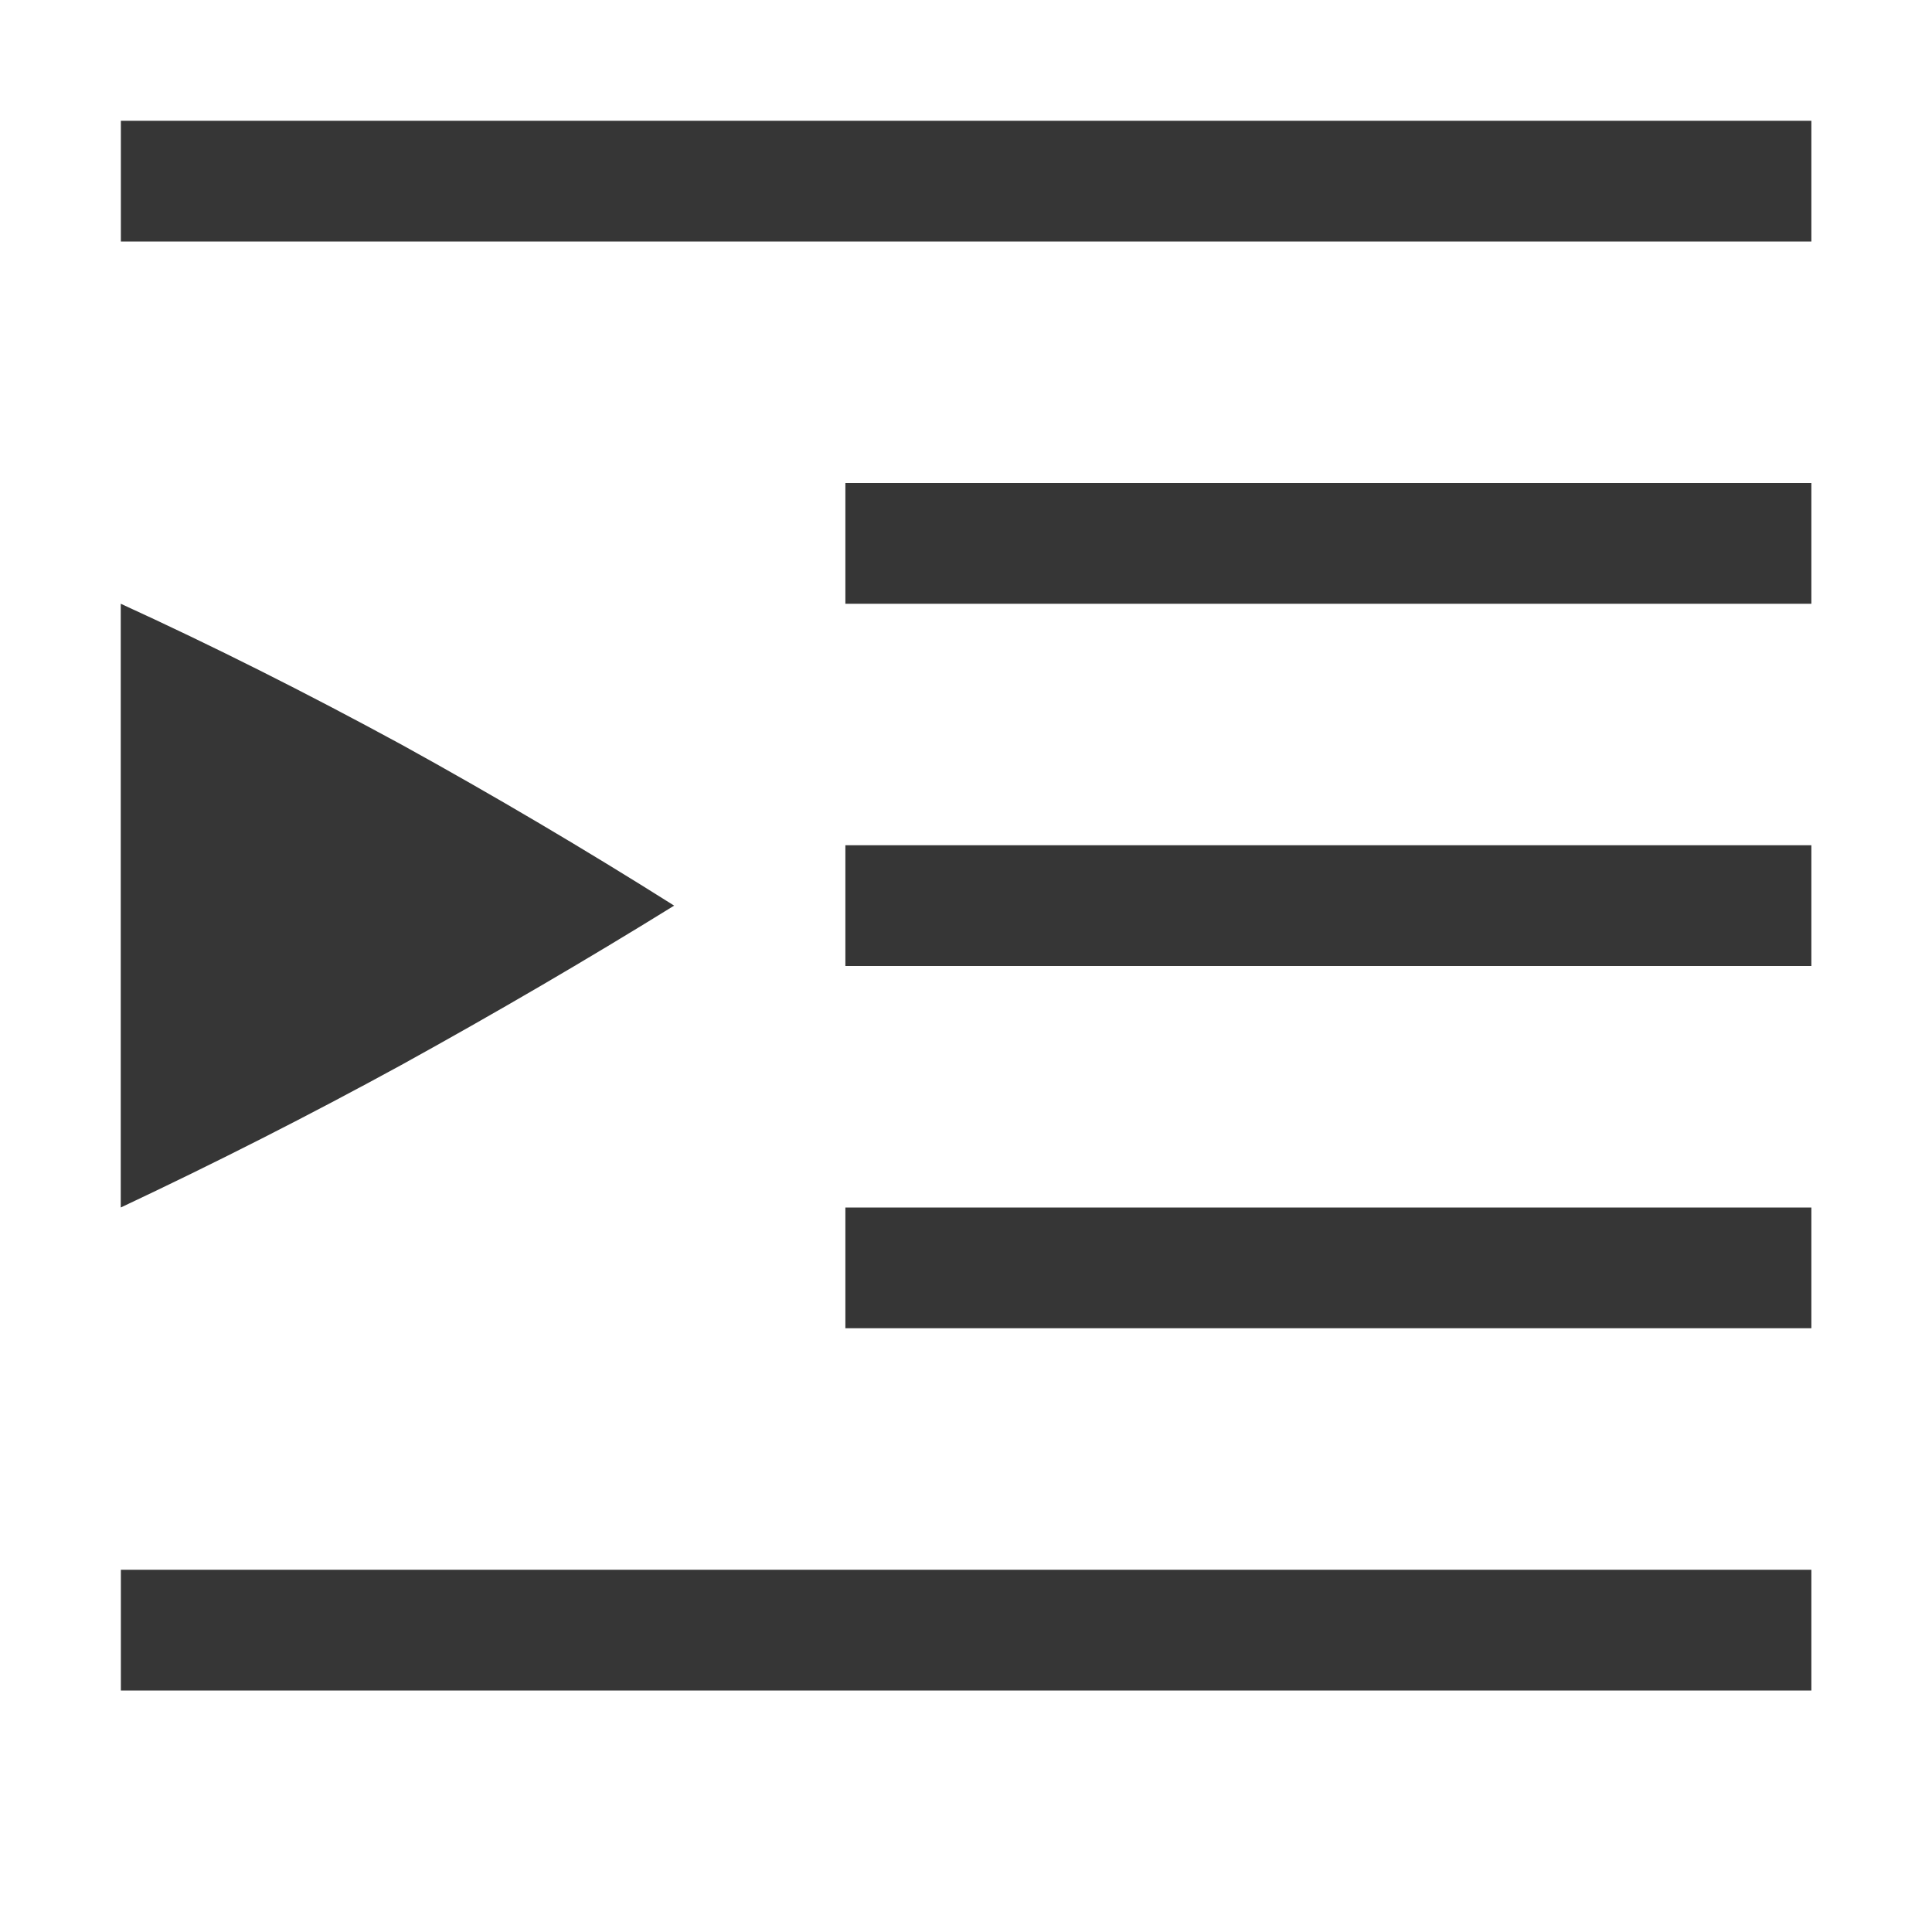
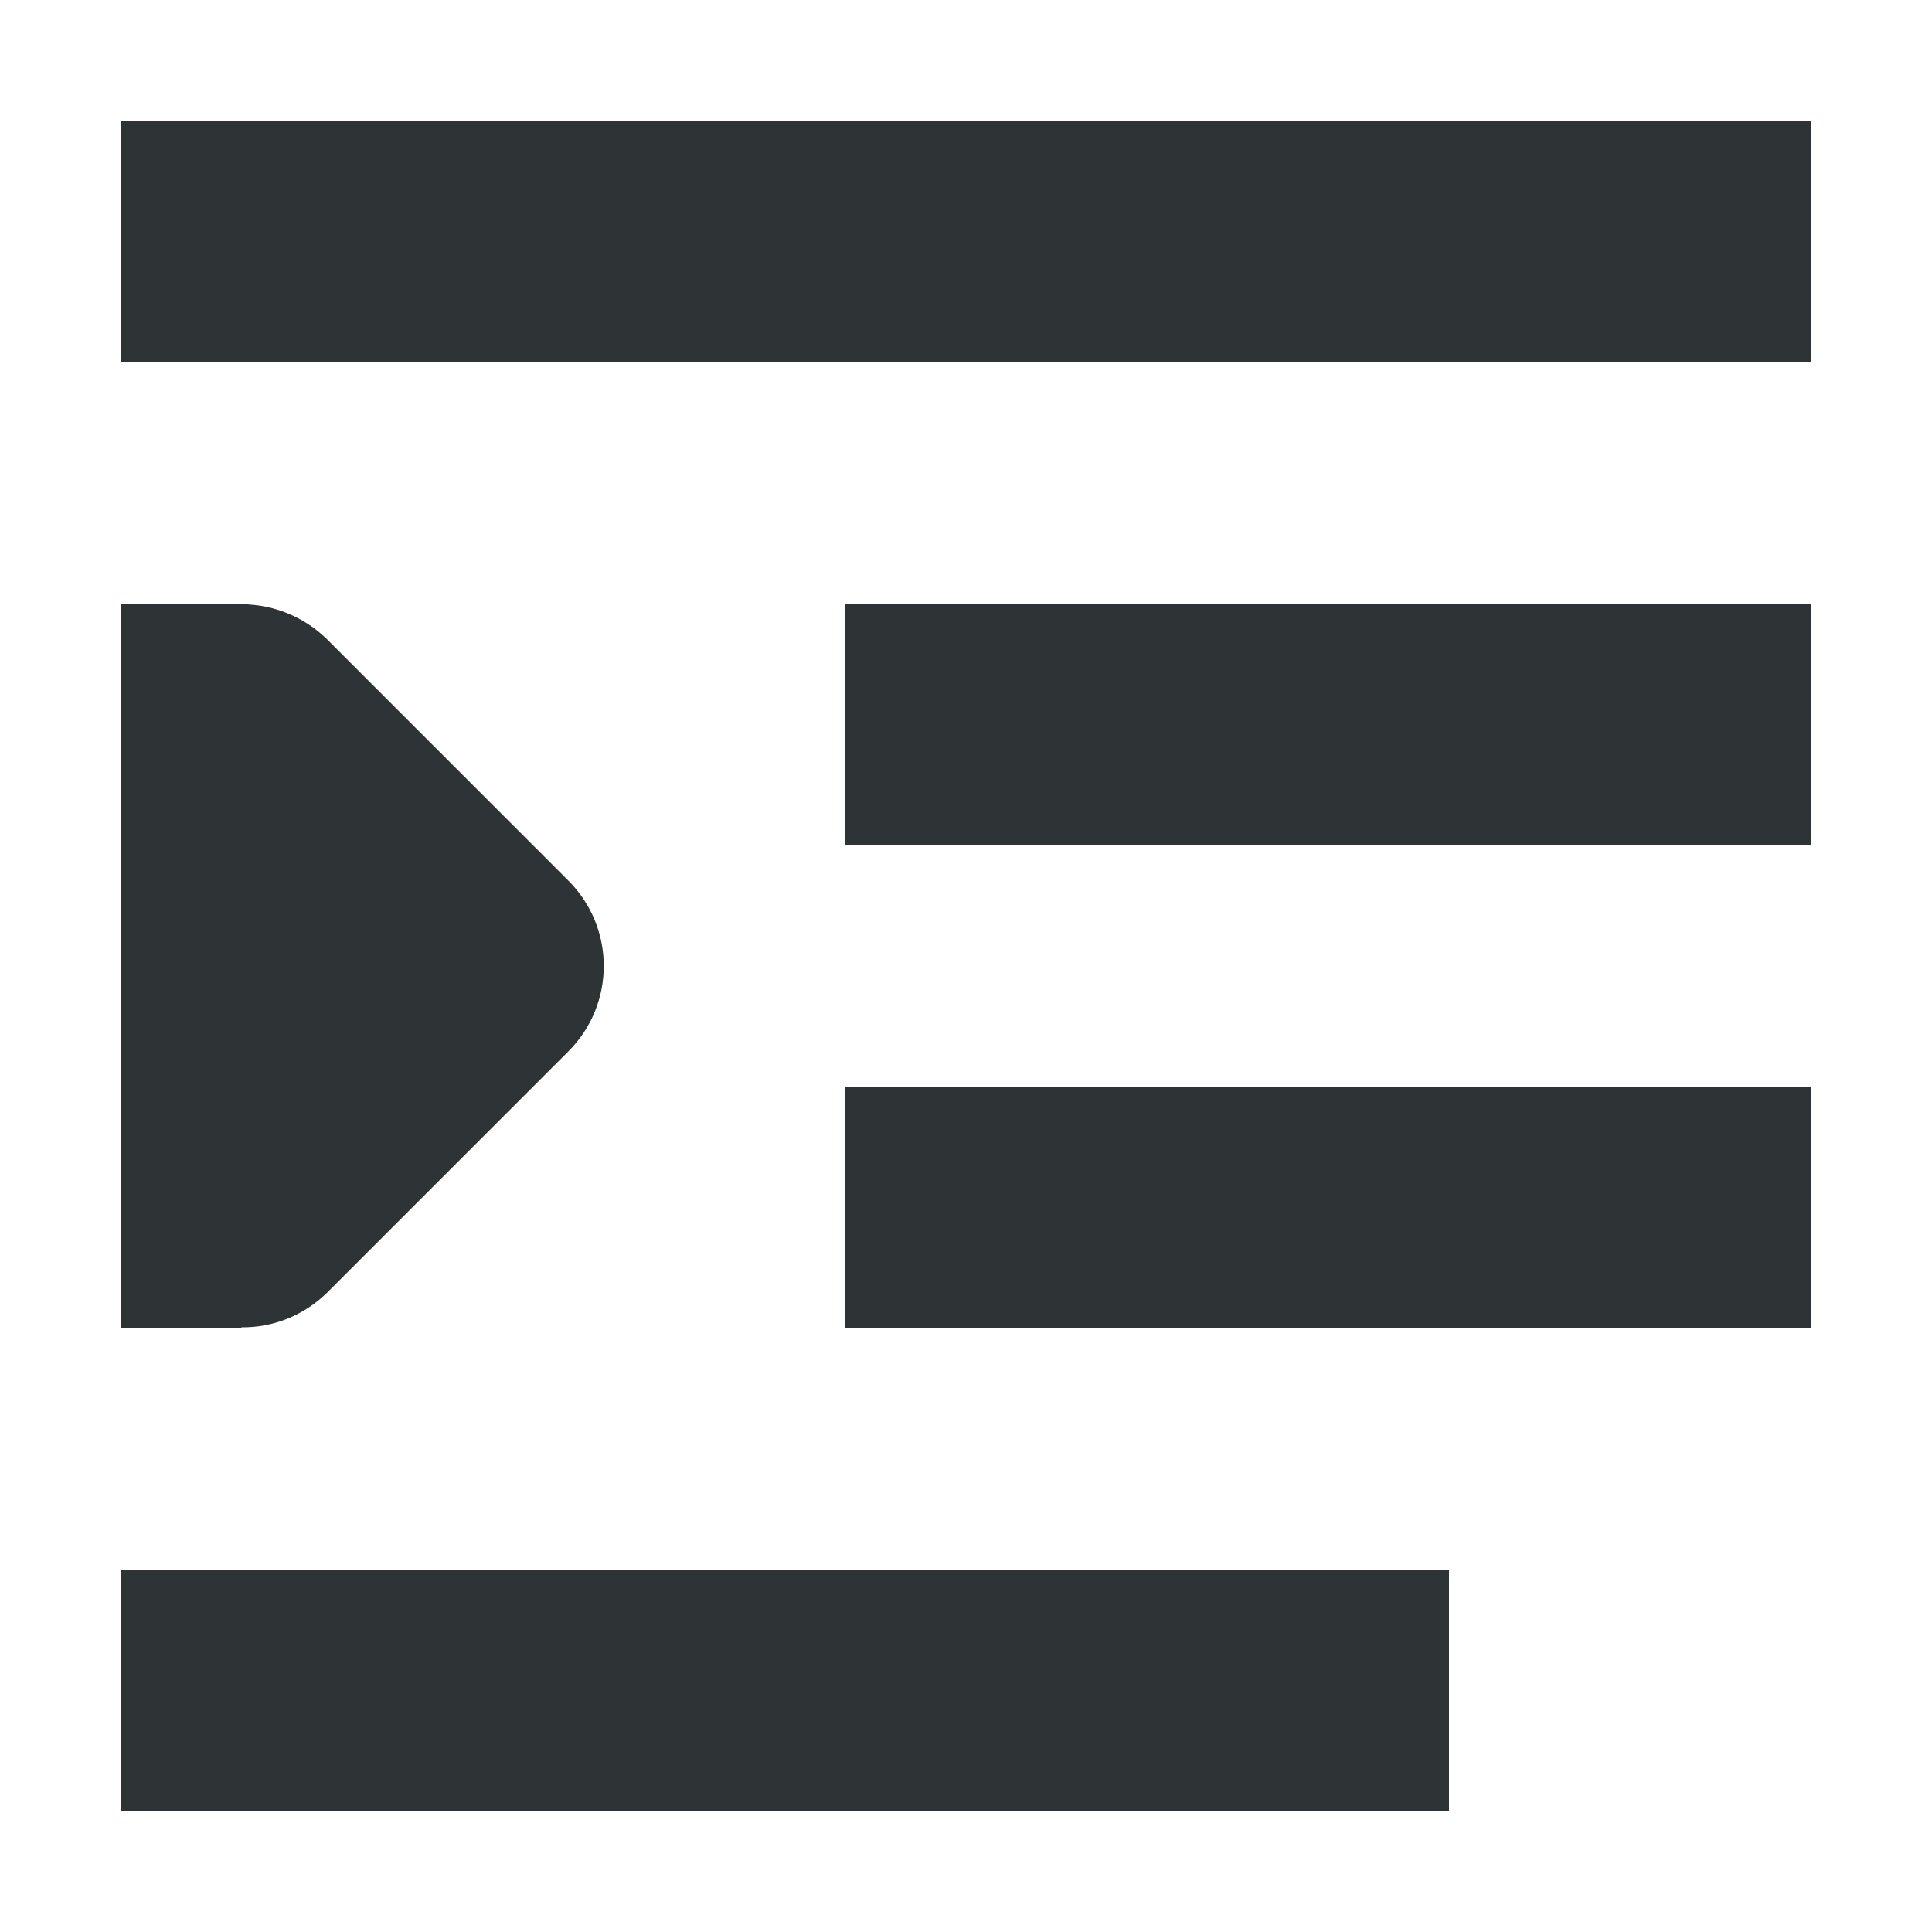
- <svg xmlns="http://www.w3.org/2000/svg" height="16" width="16">
-   <g fill="#363636" color="#363636">
-     <path style="marker:none" overflow="visible" d="M15.001 1h-14v1h14zM15.001 4h-8v1h8zM15.001 10h-8v1h8zM15.001 13h-14v1h14zM15.001 7h-8v1h8zM1 10V5c.761.348 1.535.737 2.324 1.166A44.8 44.8 0 0 1 5.583 7.5c-.725.449-1.479.889-2.26 1.32A43.18 43.18 0 0 1 1 10z" />
-   </g>
+ <svg xmlns="http://www.w3.org/2000/svg" height="16px" viewBox="0 0 16 16" width="16px">
+   <path d="m 1 1 v 2 h 14 v -2 z m 0 4 v 6 h 1 v -0.008 c 0.266 0.004 0.52 -0.102 0.707 -0.285 l 2 -2 c 0.391 -0.391 0.391 -1.023 0 -1.414 l -2 -2 c -0.188 -0.184 -0.441 -0.289 -0.707 -0.289 v -0.004 z m 6 0 v 2 h 8 v -2 z m 0 4 v 2 h 8 v -2 z m -6 4 v 2 h 11 v -2 z m 0 0" fill="#2e3436" />
</svg>
